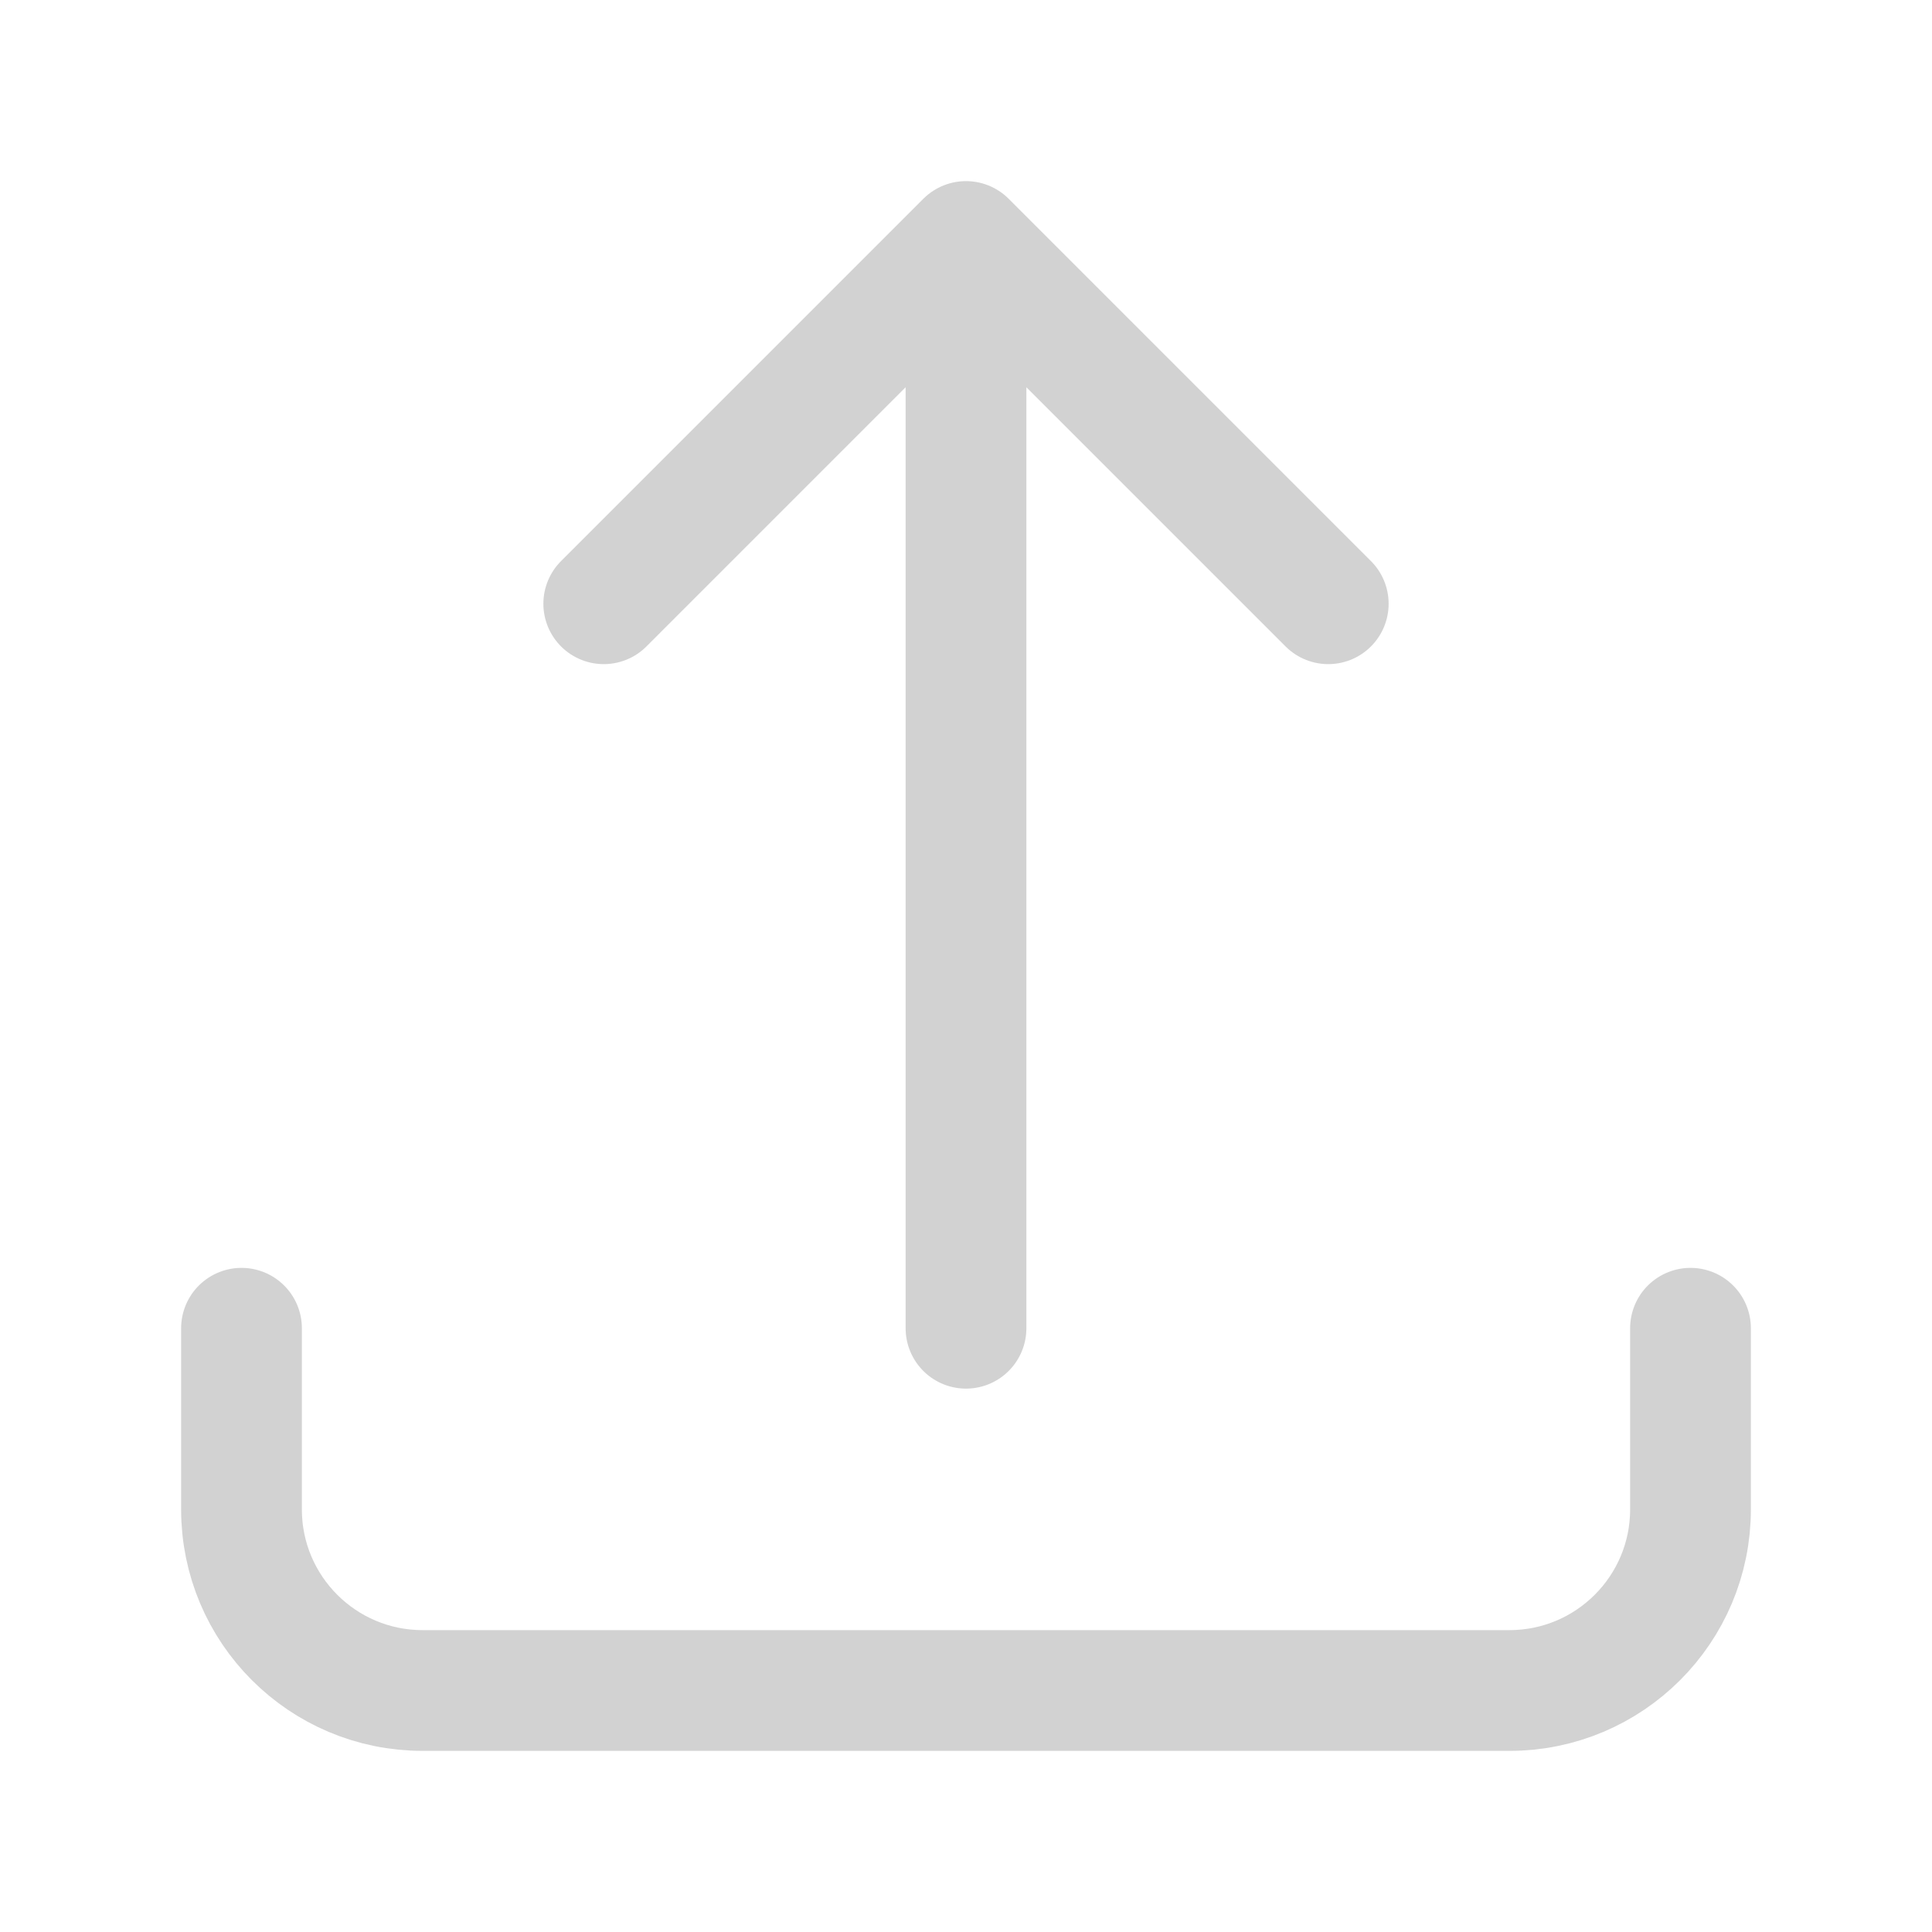
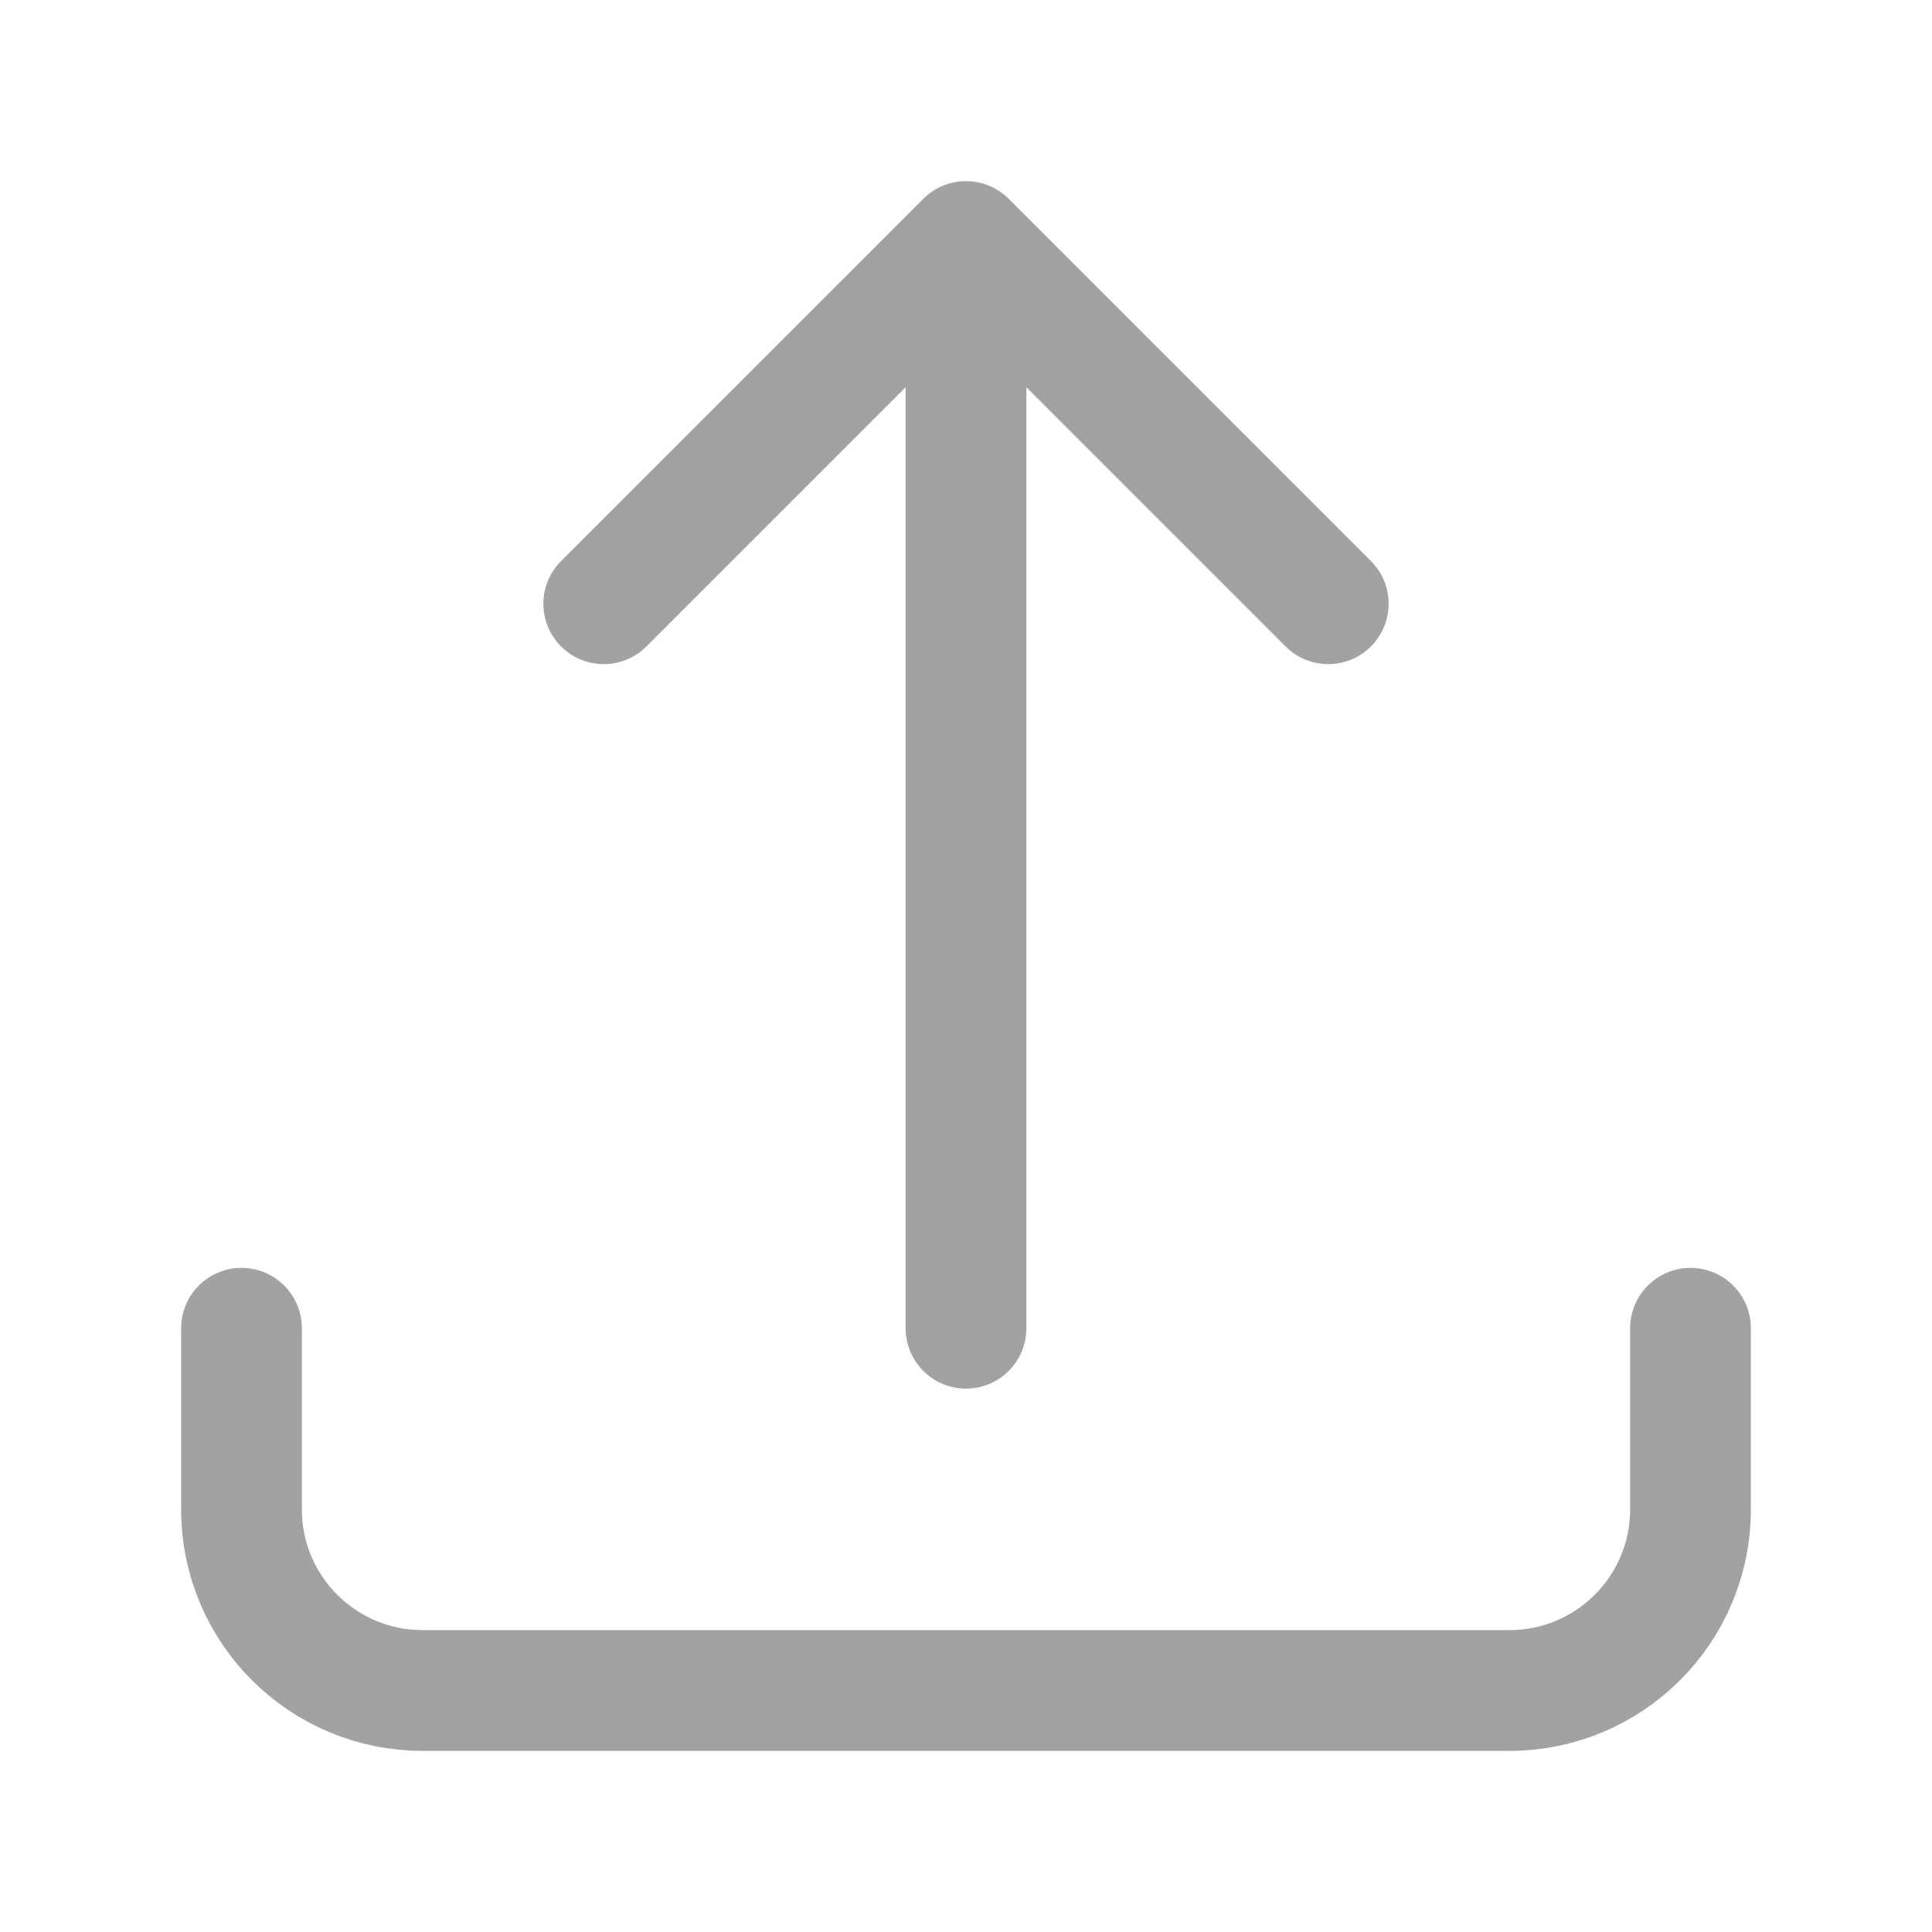
- <svg xmlns="http://www.w3.org/2000/svg" fill="none" viewBox="0 0 24 24" stroke-width="1.5" stroke="#d2d2d2">
+ <svg xmlns="http://www.w3.org/2000/svg" fill="none" viewBox="0 0 24 24" stroke-width="1.5" stroke="#a2a2a2">
  <path stroke-linecap="round" stroke-linejoin="round" d="M3 16.5v2.25A2.25 2.25 0 005.25 21h13.5A2.25 2.25 0 0021 18.75V16.5m-13.5-9L12 3m0 0l4.5 4.5M12 3v13.5" />
</svg>
